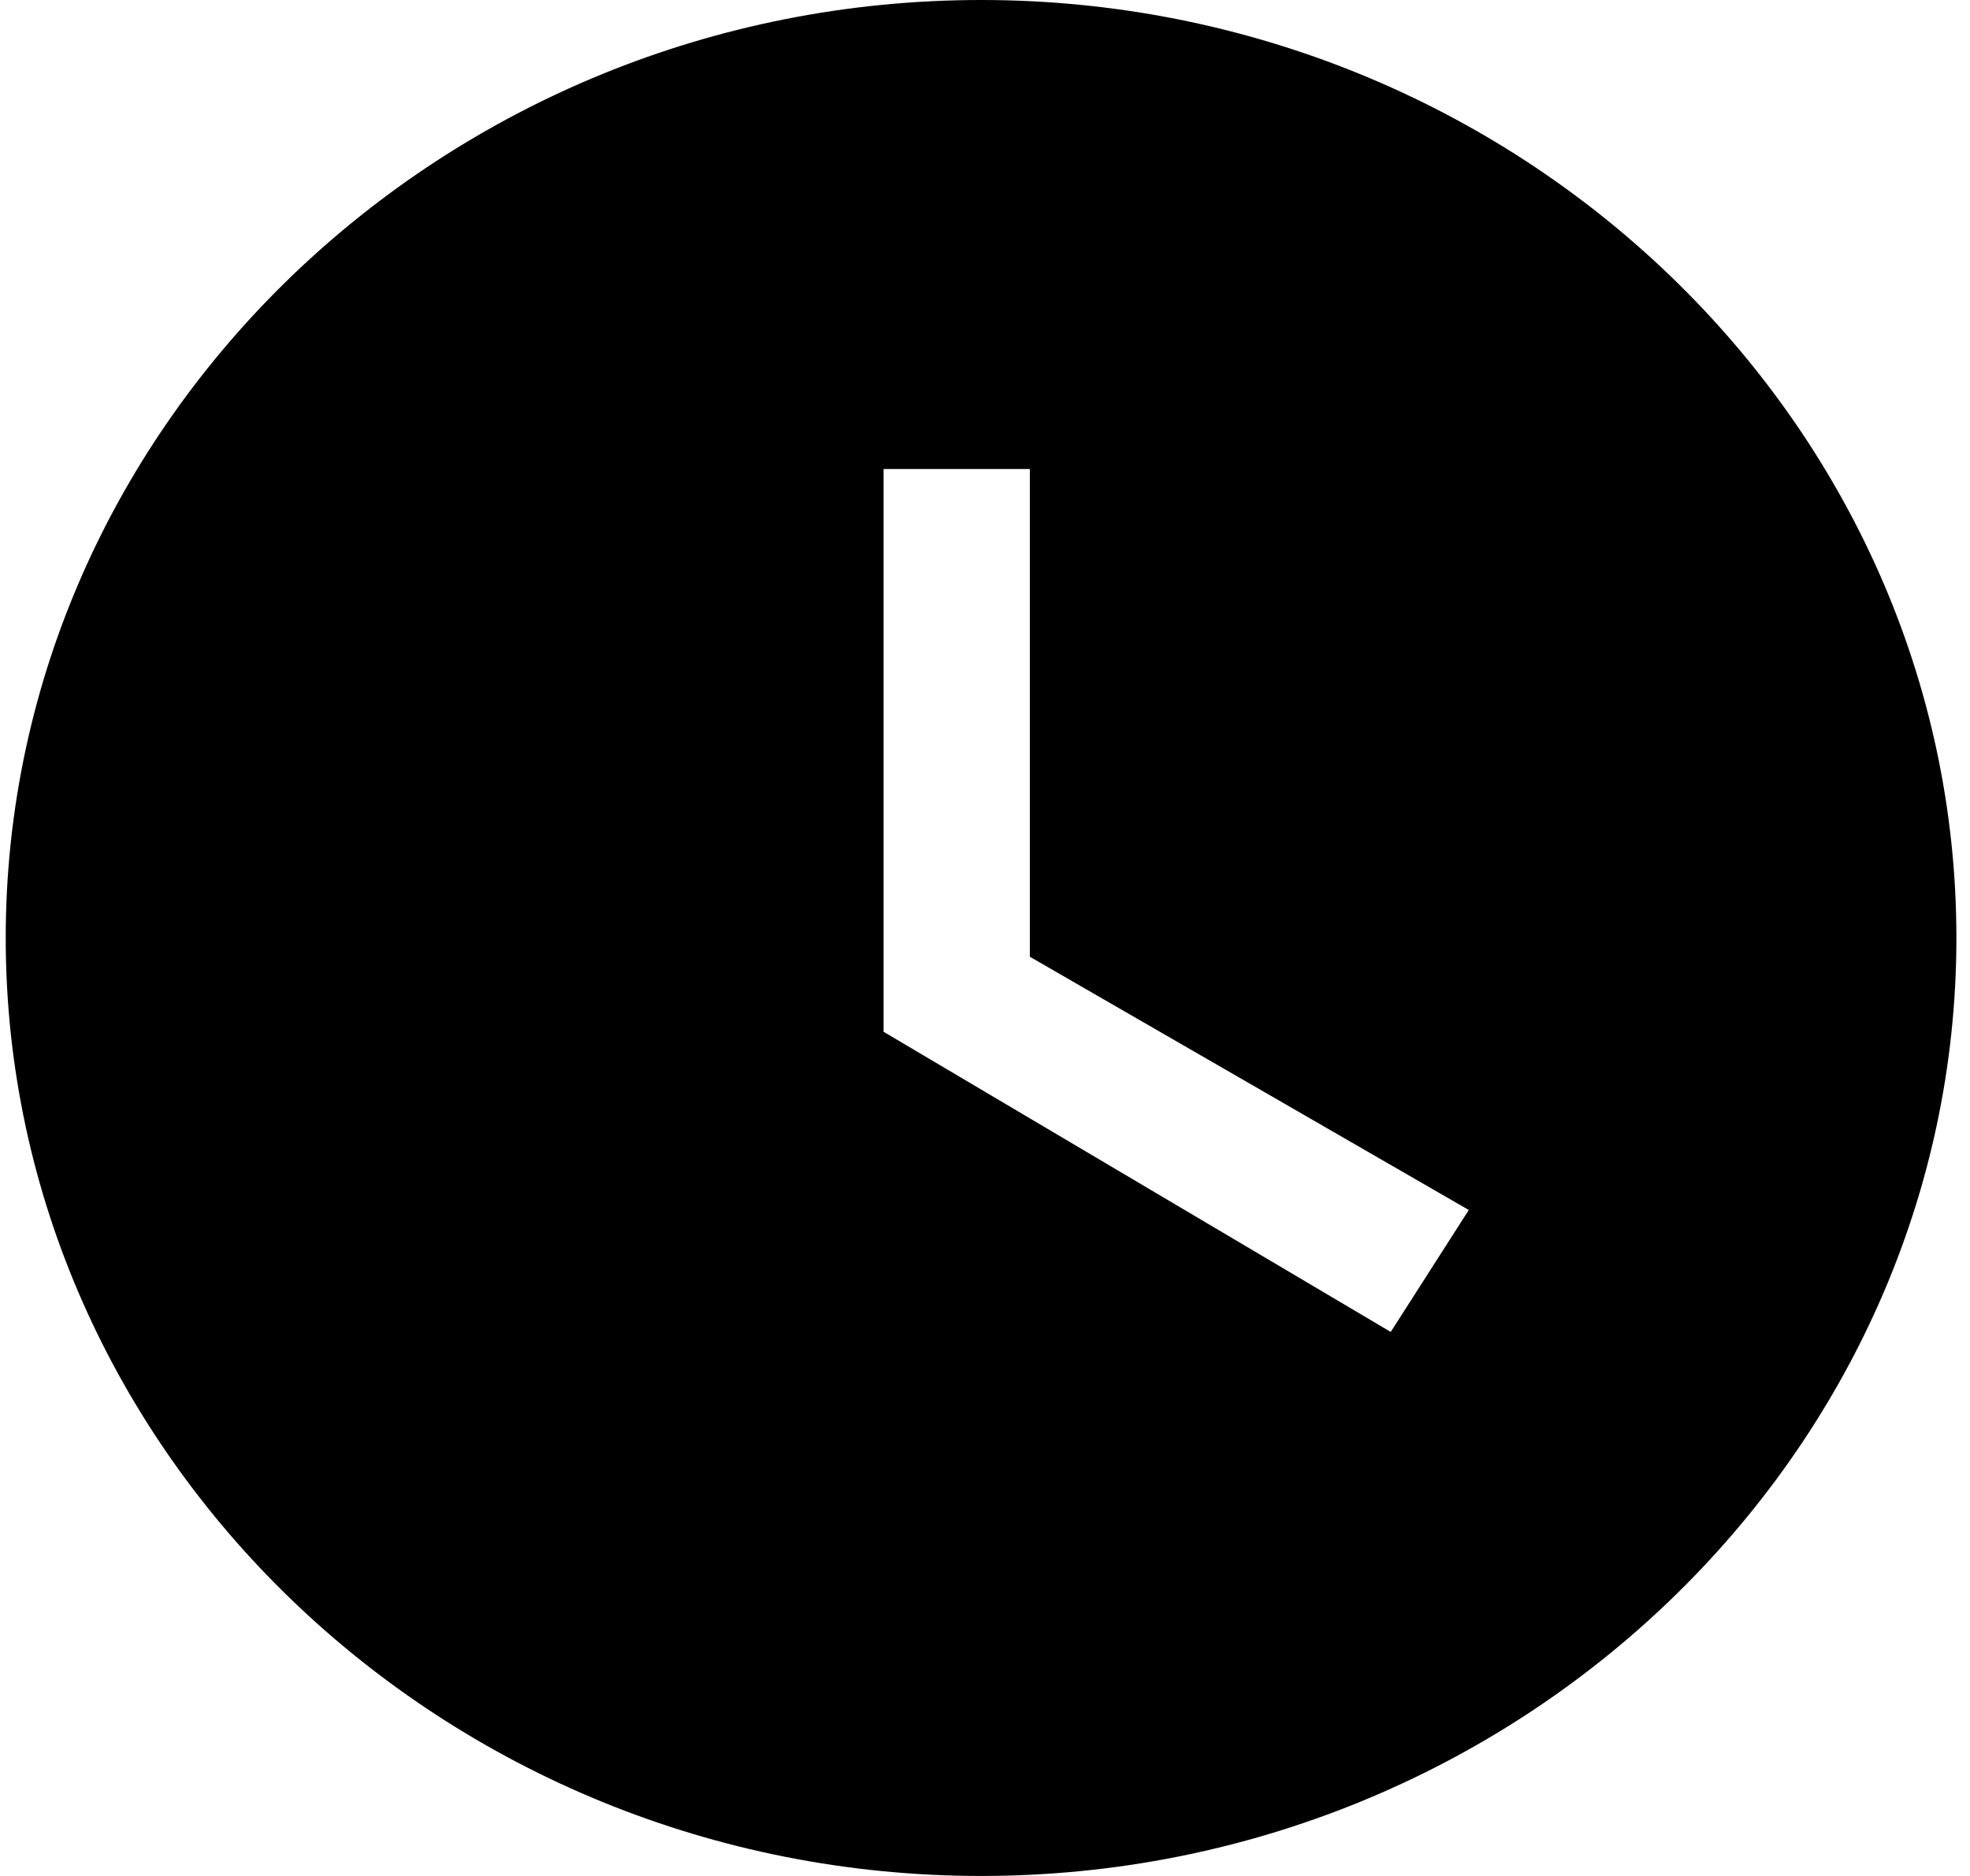
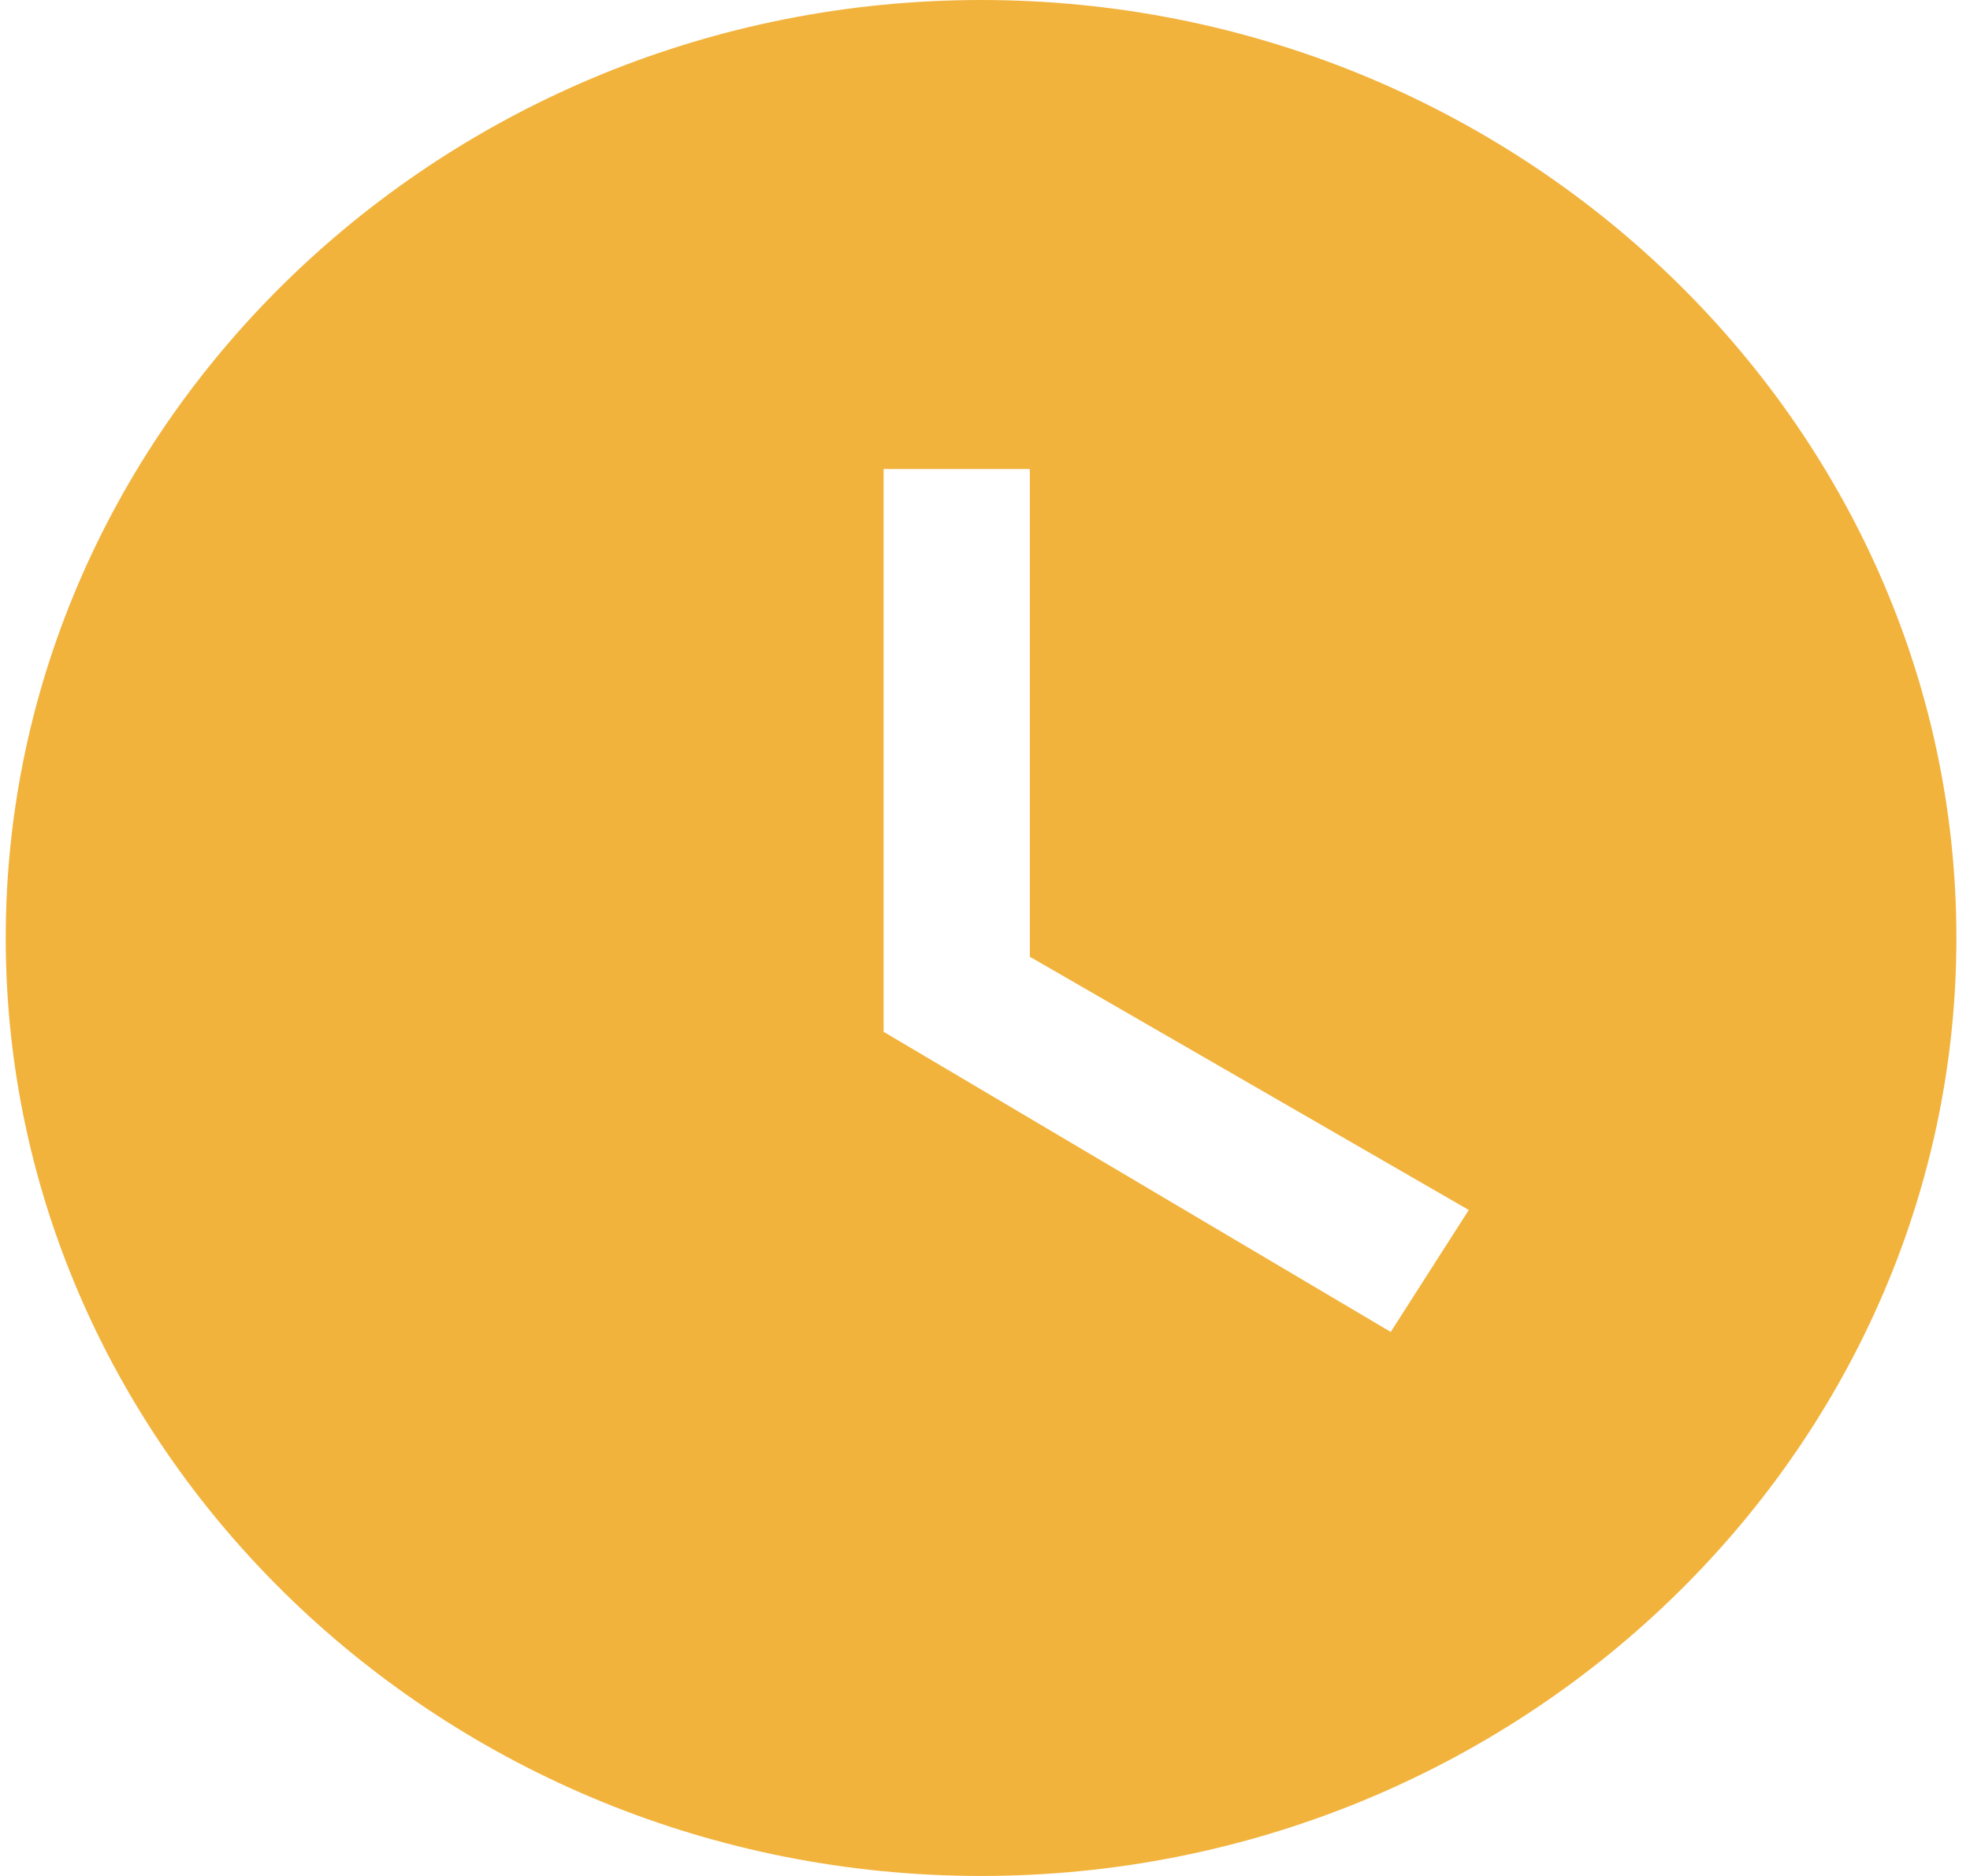
<svg xmlns="http://www.w3.org/2000/svg" width="21" height="20" viewBox="0 0 21 20" fill="none">
-   <path d="M10.459 0C4.74 0 0.061 4.5 0.061 10C0.061 15.5 4.74 20 10.459 20C16.177 20 20.855 15.5 20.855 10C20.855 4.5 16.177 0 10.459 0ZM14.825 14.2L9.419 11V5H10.978V10.2L15.657 12.9L14.825 14.2Z" fill="black" />
+   <path d="M10.459 0C4.74 0 0.061 4.5 0.061 10C0.061 15.5 4.74 20 10.459 20C16.177 20 20.855 15.5 20.855 10C20.855 4.5 16.177 0 10.459 0ZM14.825 14.2L9.419 11V5H10.978V10.2L15.657 12.9L14.825 14.2Z" fill="#F2B33D" />
</svg>
